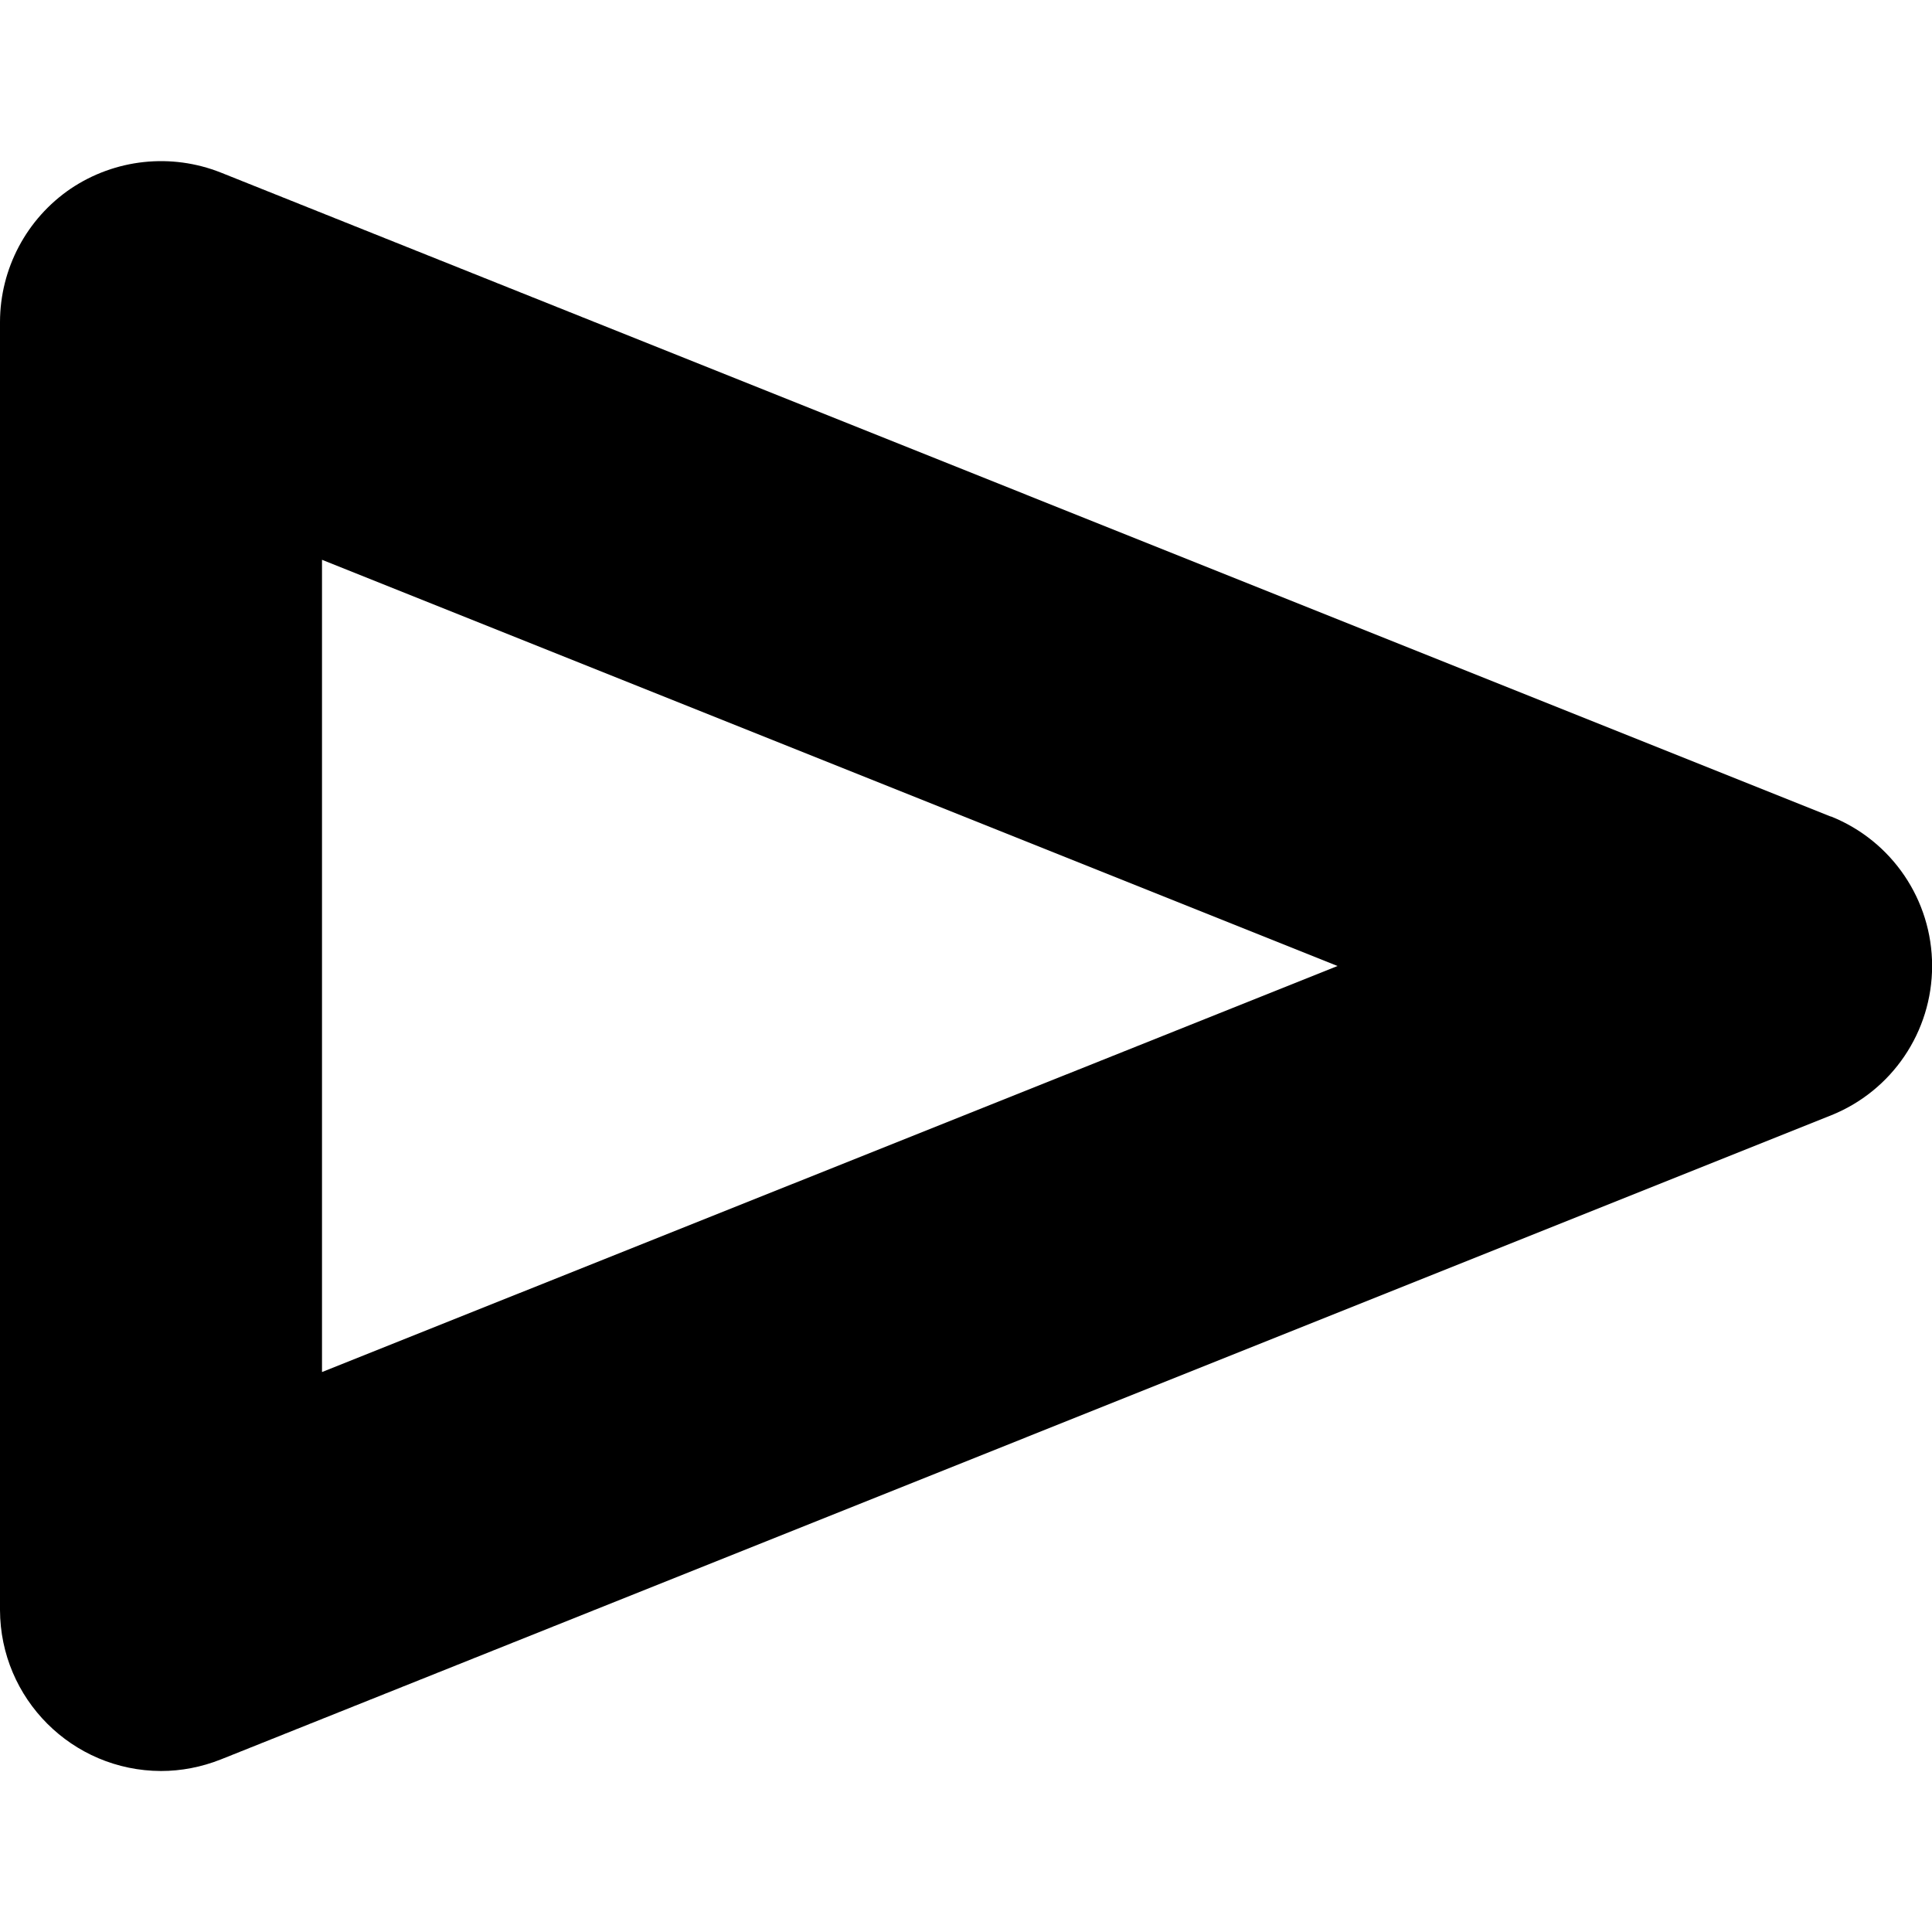
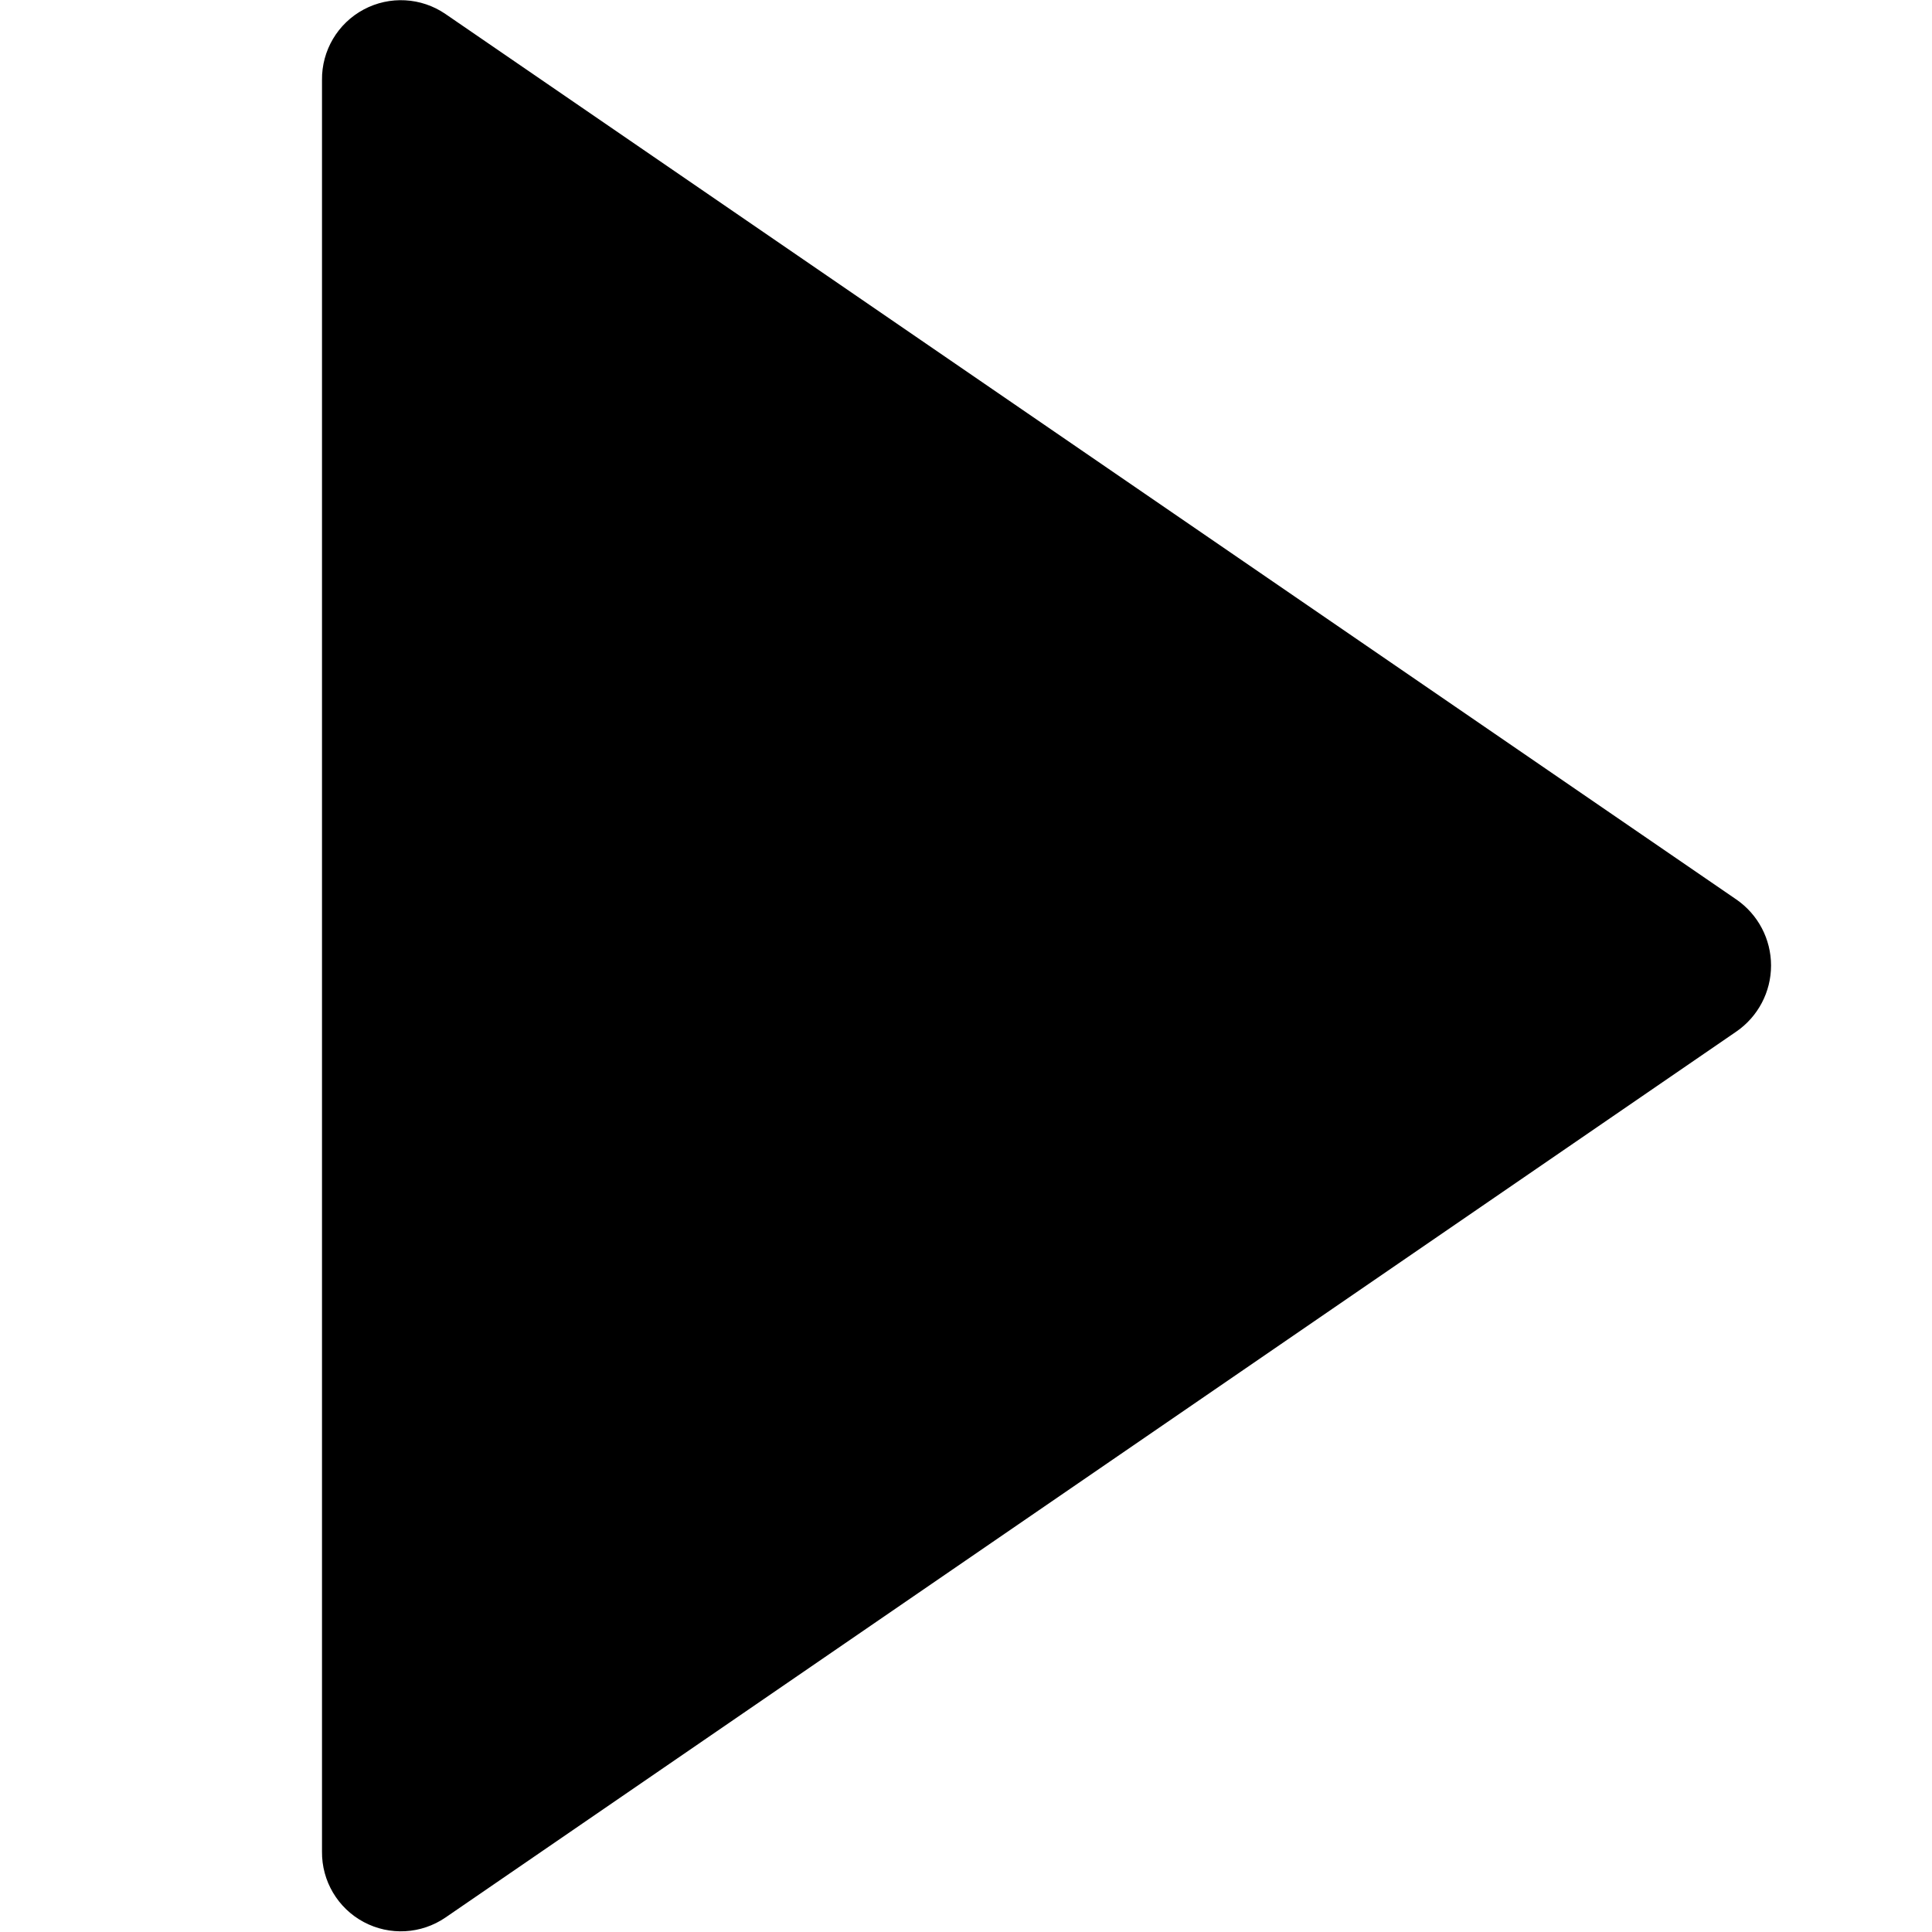
<svg xmlns="http://www.w3.org/2000/svg" viewBox="0 0 12 12">
-   <path d="M2 8.522V3.477L8.308 6 2 8.522zm9.372-3.45l-10-4a1.006 1.006 0 0 0-.933.1A1.004 1.004 0 0 0 0 2v8a1.003 1.003 0 0 0 1 1c.125 0 .251-.024.372-.072l10-4a1 1 0 0 0 0-1.857z" fill-rule="evenodd" />
+   <path fill-rule="evenodd" d="M2.767.087l8.018 5.5a.498.498 0 0 1 0 .82L2.767 11.91A.49.49 0 0 1 2 11.5V.497a.49.49 0 0 1 .767-.41" />
</svg>
